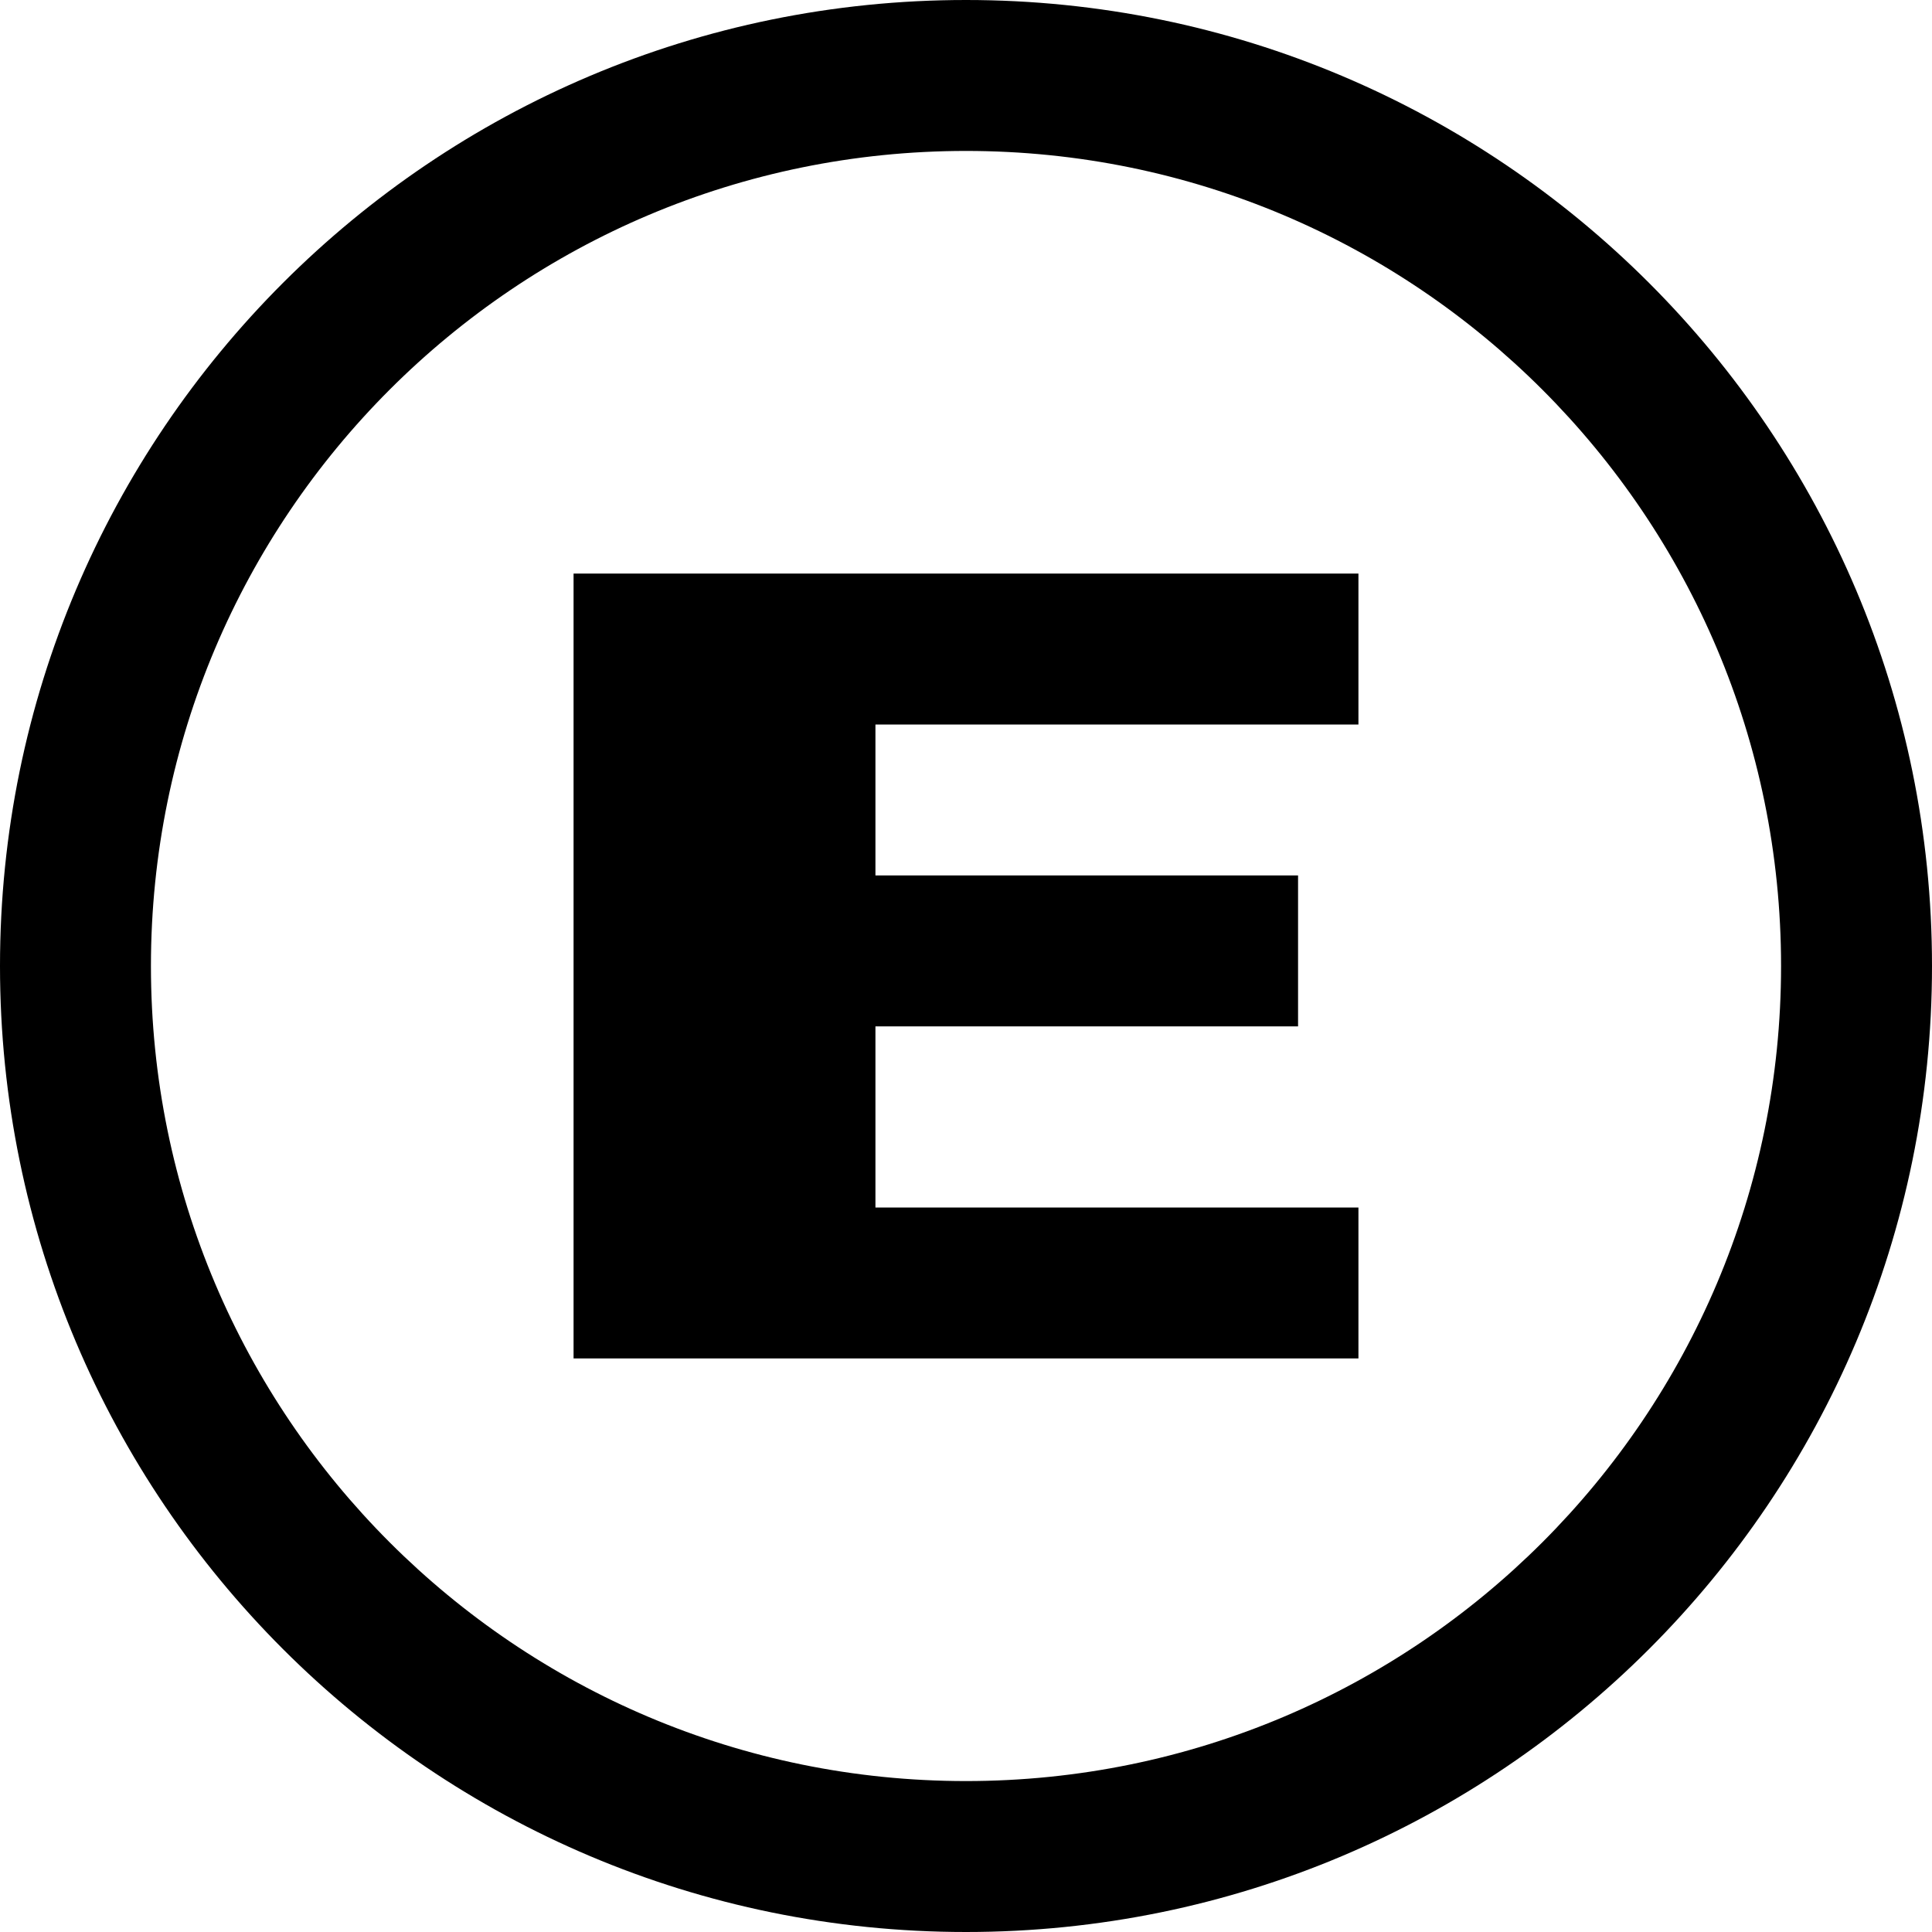
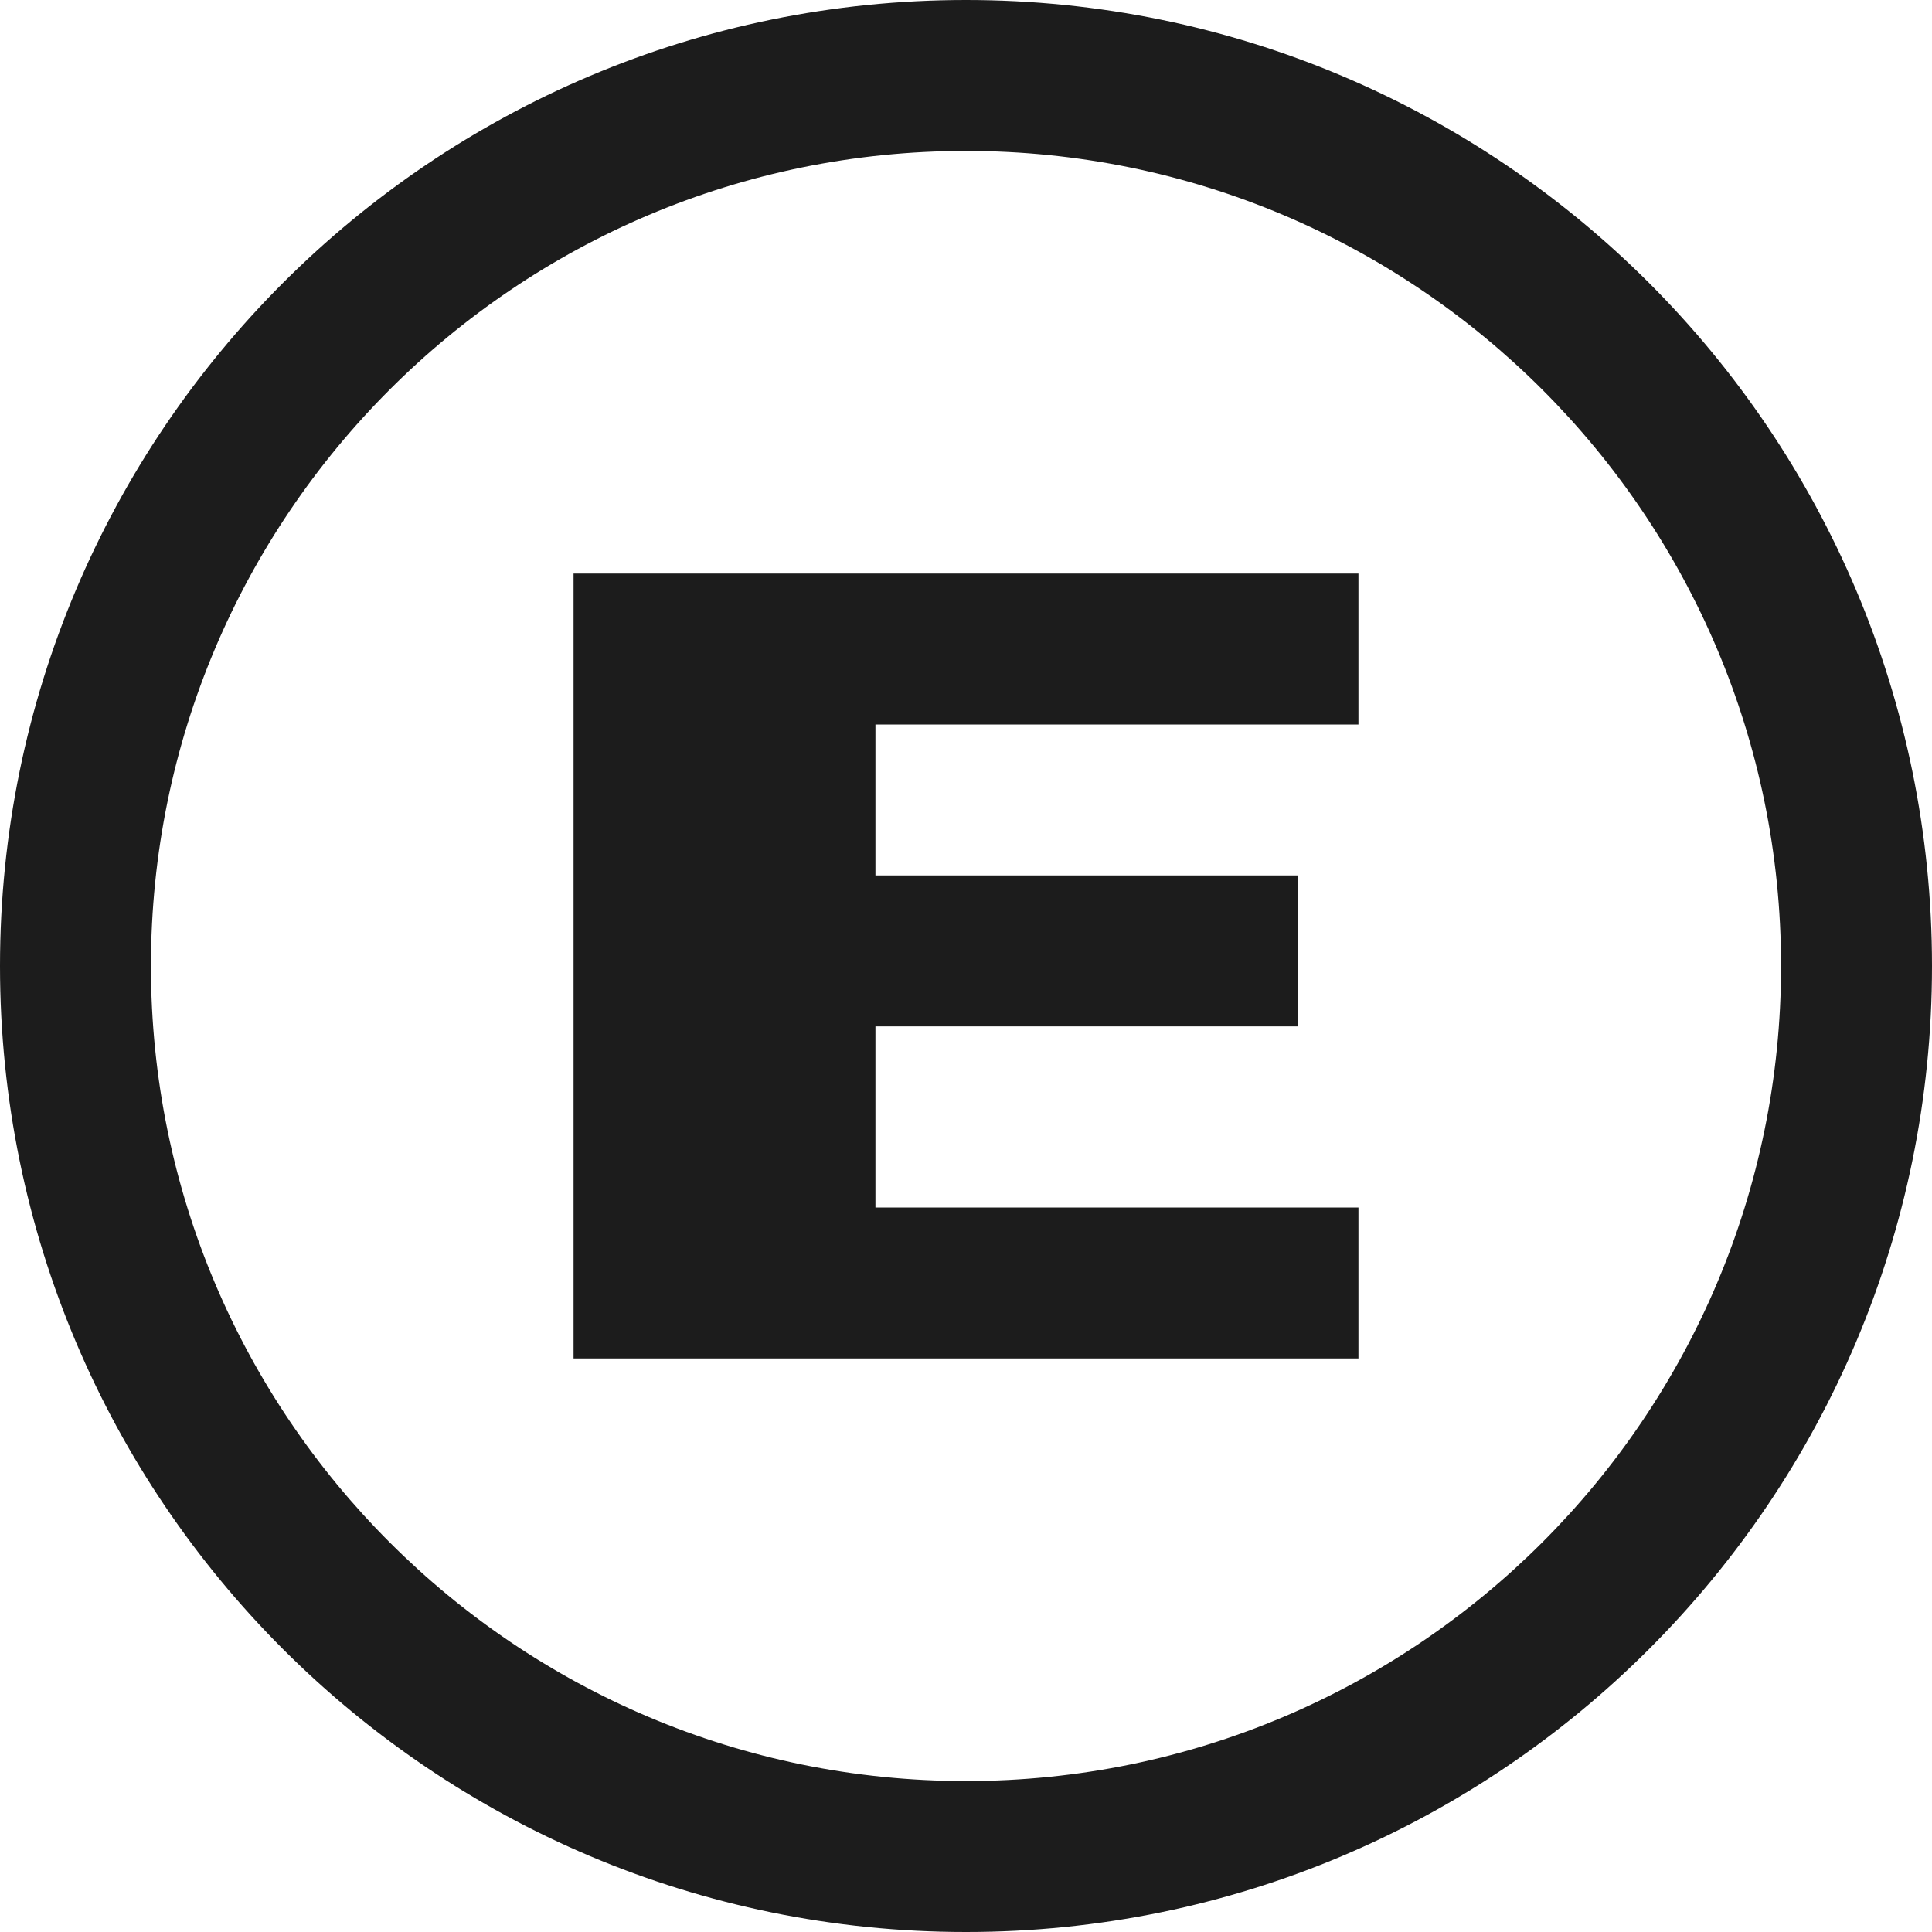
<svg xmlns="http://www.w3.org/2000/svg" width="256px" height="256px" viewBox="0 0 256 256" version="1.1" preserveAspectRatio="xMidYMid">
  <g>
-     <path d="M128,0 C198.692,0 256,57.308 256,128 C256,198.692 198.692,256 128,256 C57.308,256 0,198.692 0,128 C0,57.308 57.308,0 128,0 Z M128,20 C68.353,20 20,68.353 20,128 C20,187.647 68.353,236 128,236 C187.647,236 236,187.647 236,128 C236,68.353 187.647,20 128,20 Z M76,76 L180,76 L180,96 L116,96 L116,116 L172,116 L172,136 L116,136 L116,160 L180,160 L180,180 L76,180 L76,76 Z" fill="currentColor" />
+     <path d="M128,0 C198.692,0 256,57.308 256,128 C256,198.692 198.692,256 128,256 C57.308,256 0,198.692 0,128 C0,57.308 57.308,0 128,0 Z M128,20 C68.353,20 20,68.353 20,128 C20,187.647 68.353,236 128,236 C187.647,236 236,187.647 236,128 C236,68.353 187.647,20 128,20 Z M76,76 L180,76 L180,96 L116,96 L116,116 L172,116 L172,136 L116,136 L116,160 L180,160 L180,180 L76,180 L76,76 Z" fill="#1C1C1C" />
  </g>
</svg>
